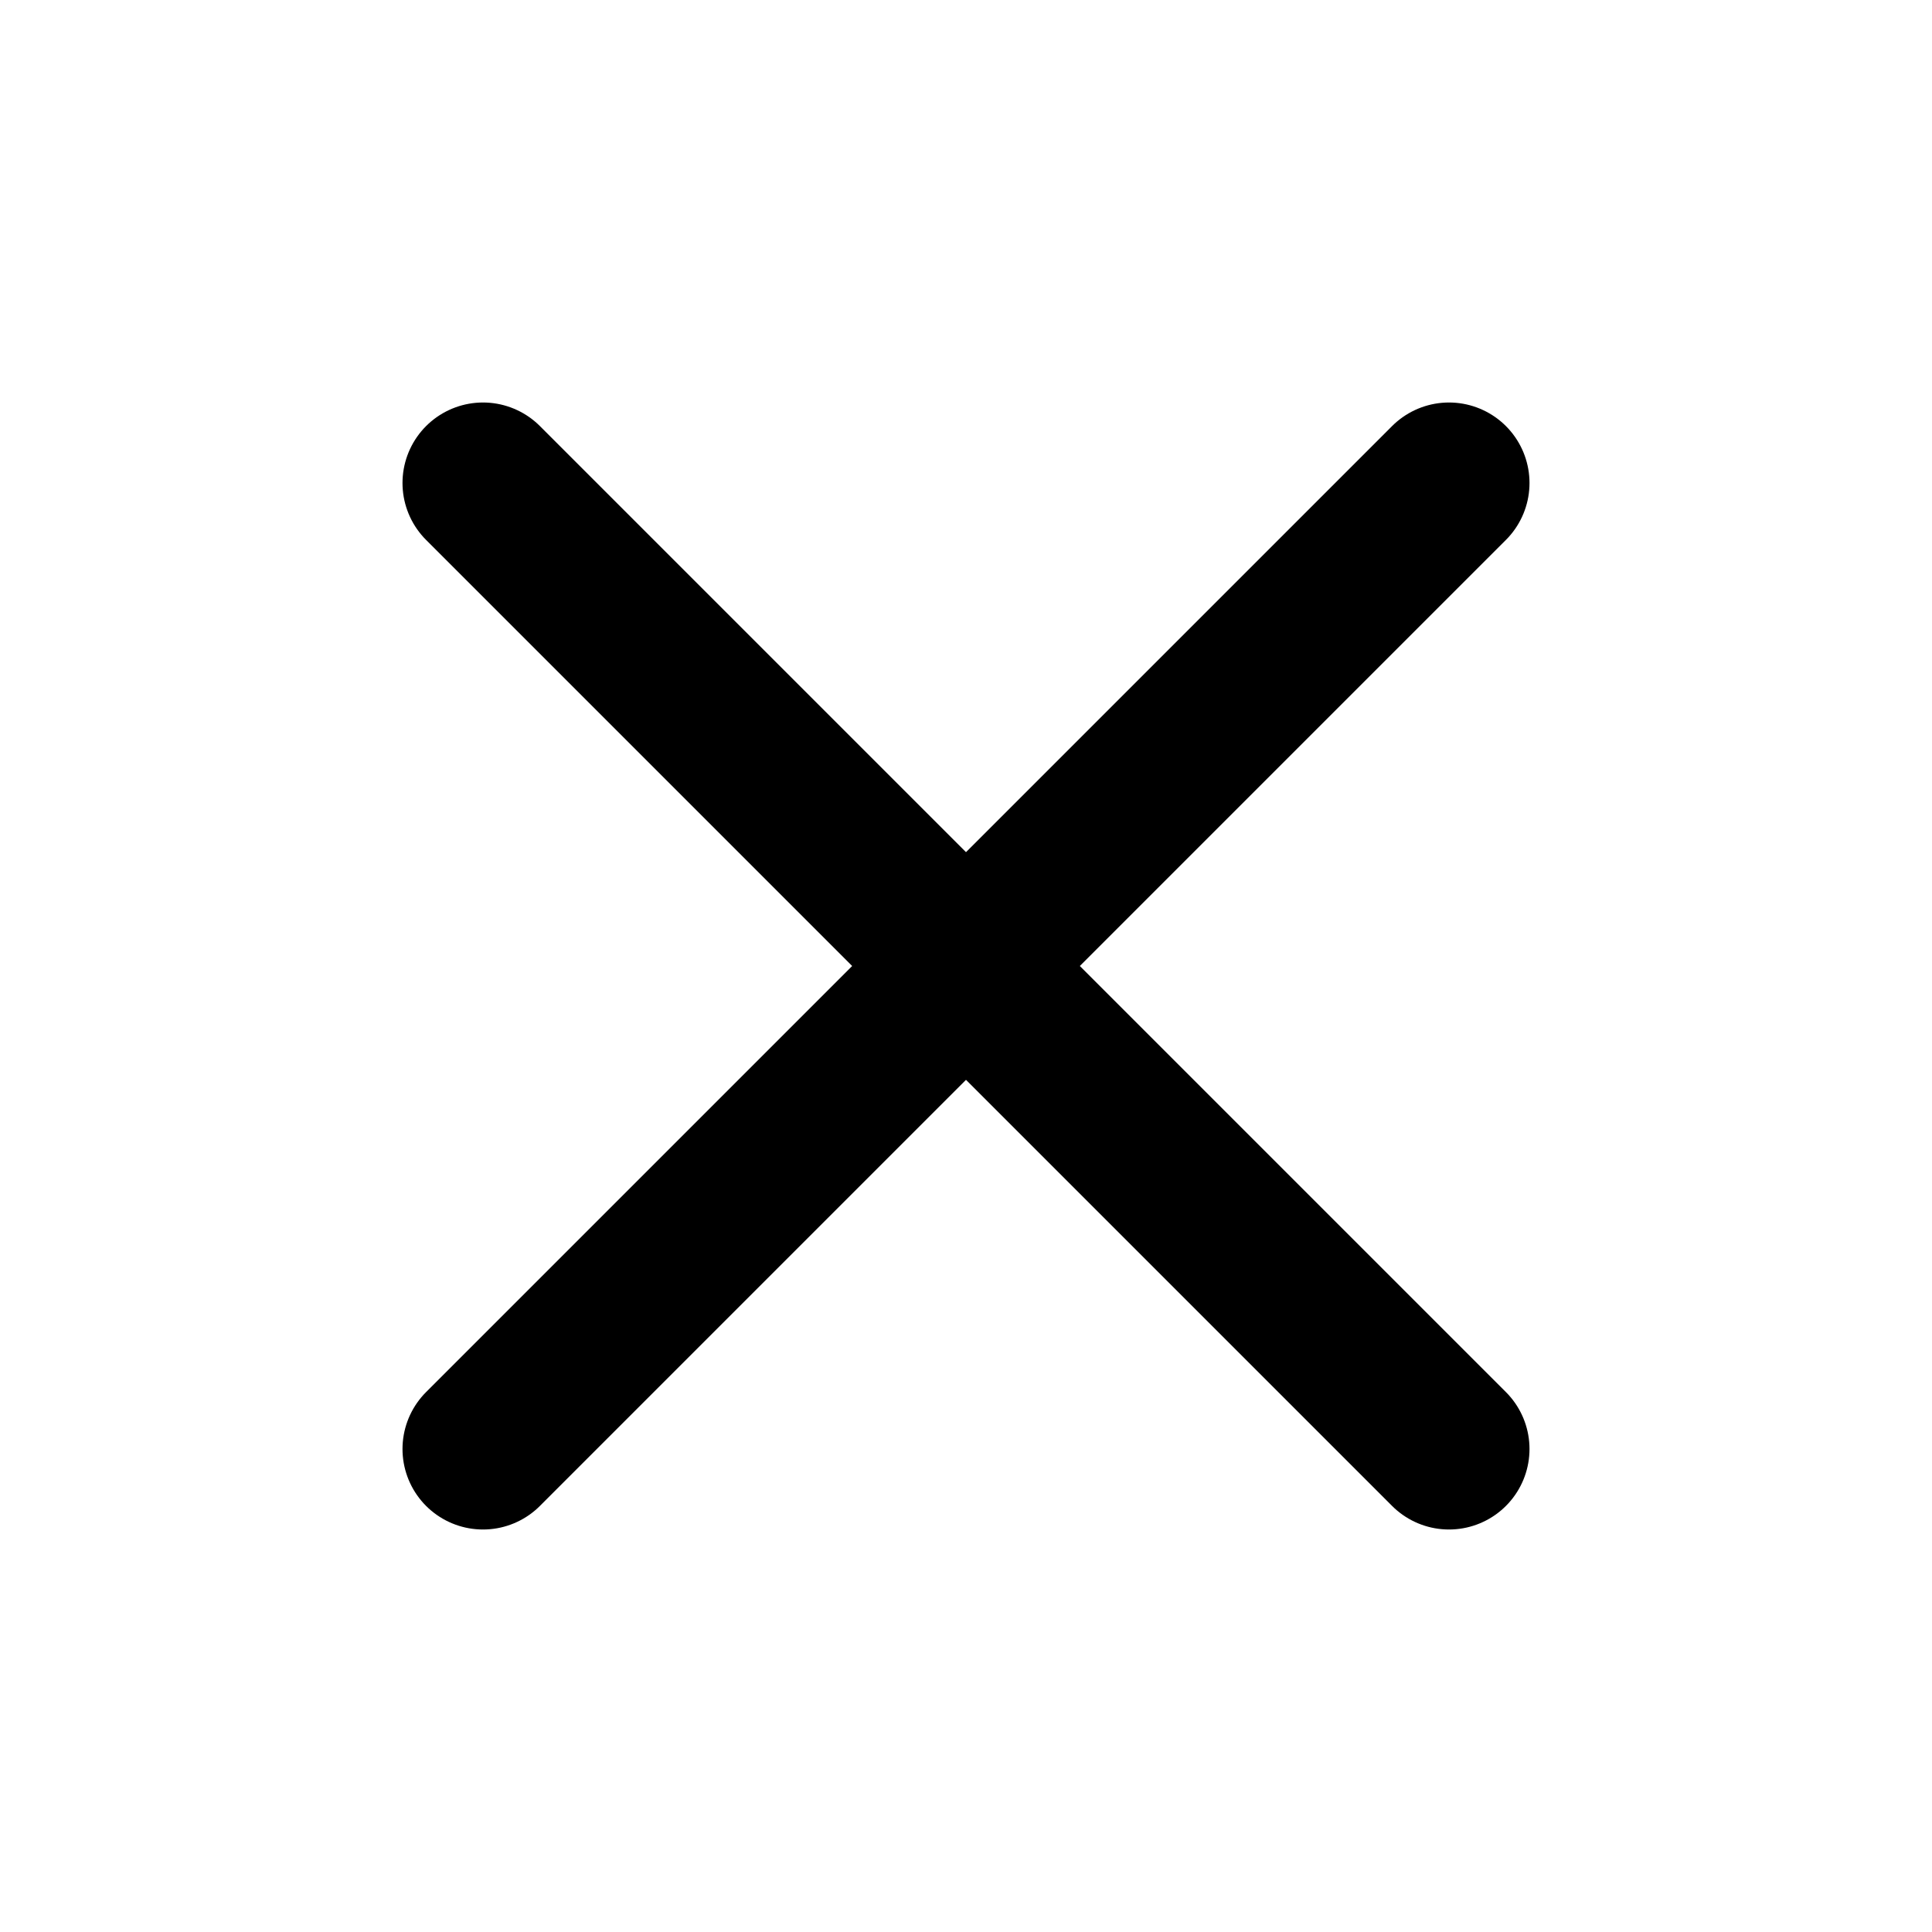
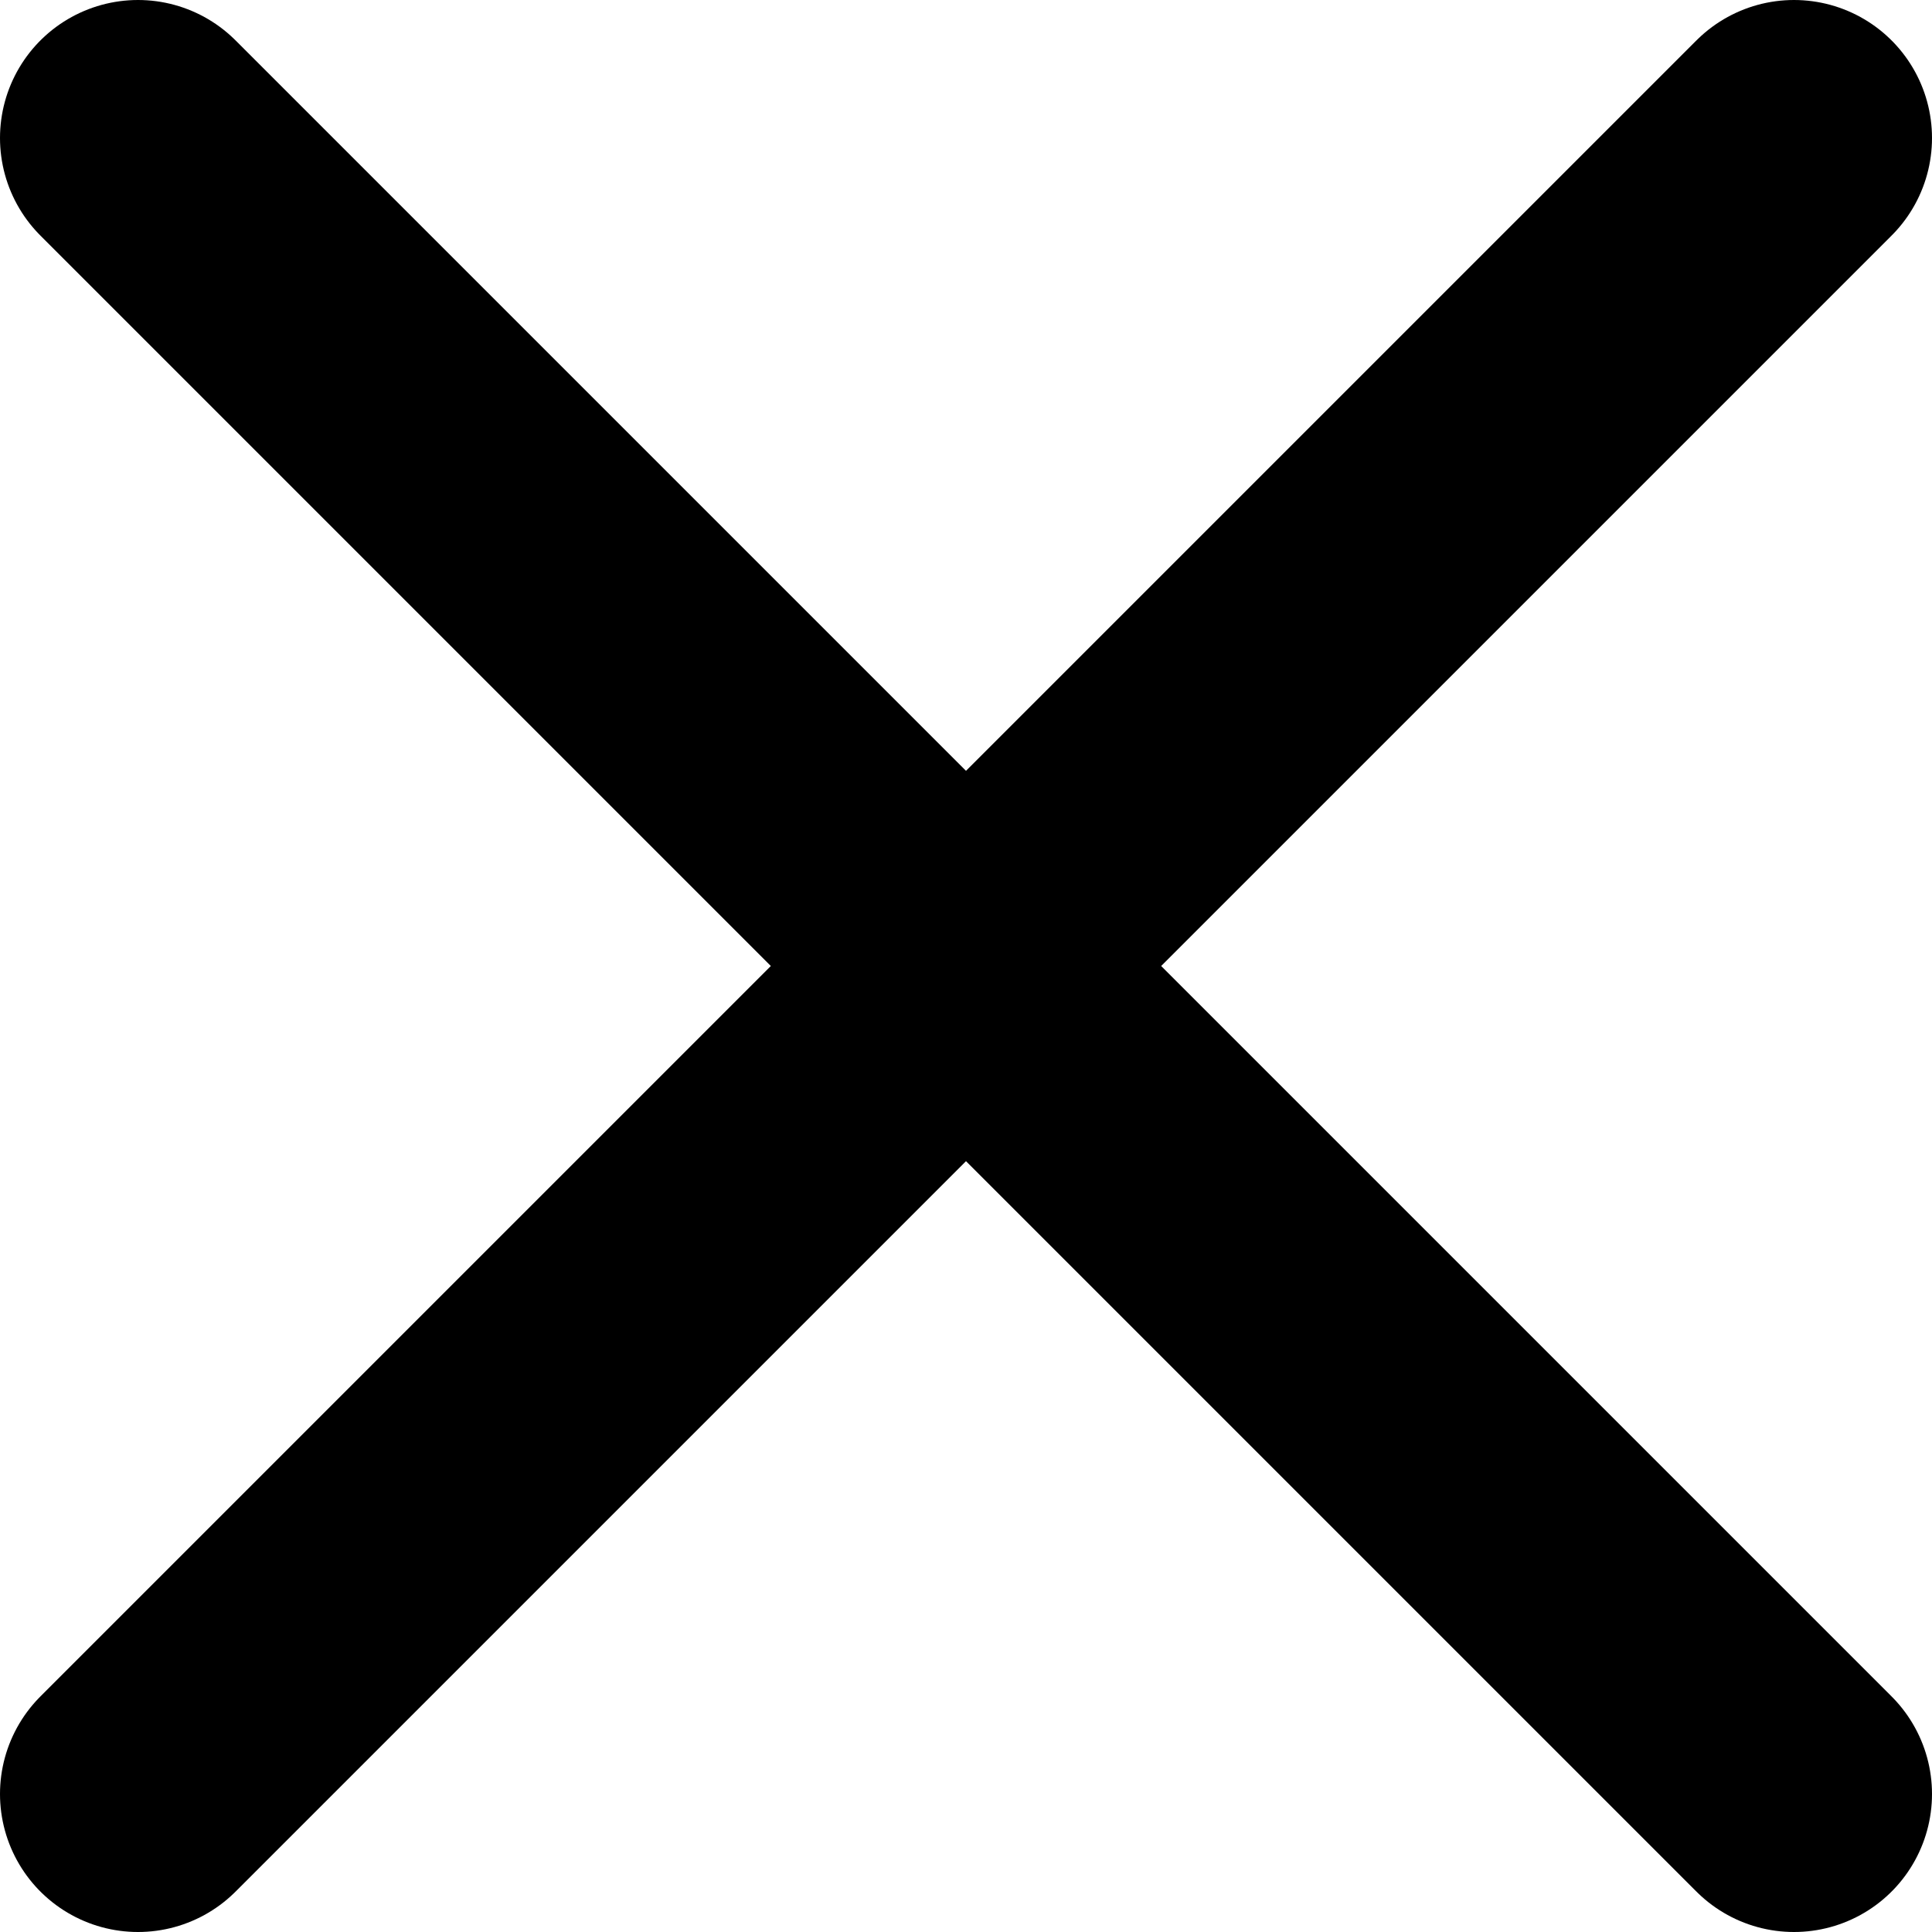
- <svg xmlns="http://www.w3.org/2000/svg" viewBox="0 0 24 24" fill="none" stroke="currentColor" stroke-width="2" stroke-linecap="round" stroke-linejoin="round">
-   <path d="M18 6L6 18M6 6l12 12" />
+ <svg xmlns="http://www.w3.org/2000/svg" viewBox="0 0 14 14" fill="none" stroke="currentColor" stroke-width="2" stroke-linecap="round" stroke-linejoin="round" width="14" height="14">
+   <path d="M 1,1 13,13 M 1,13 13,1" />
</svg>
